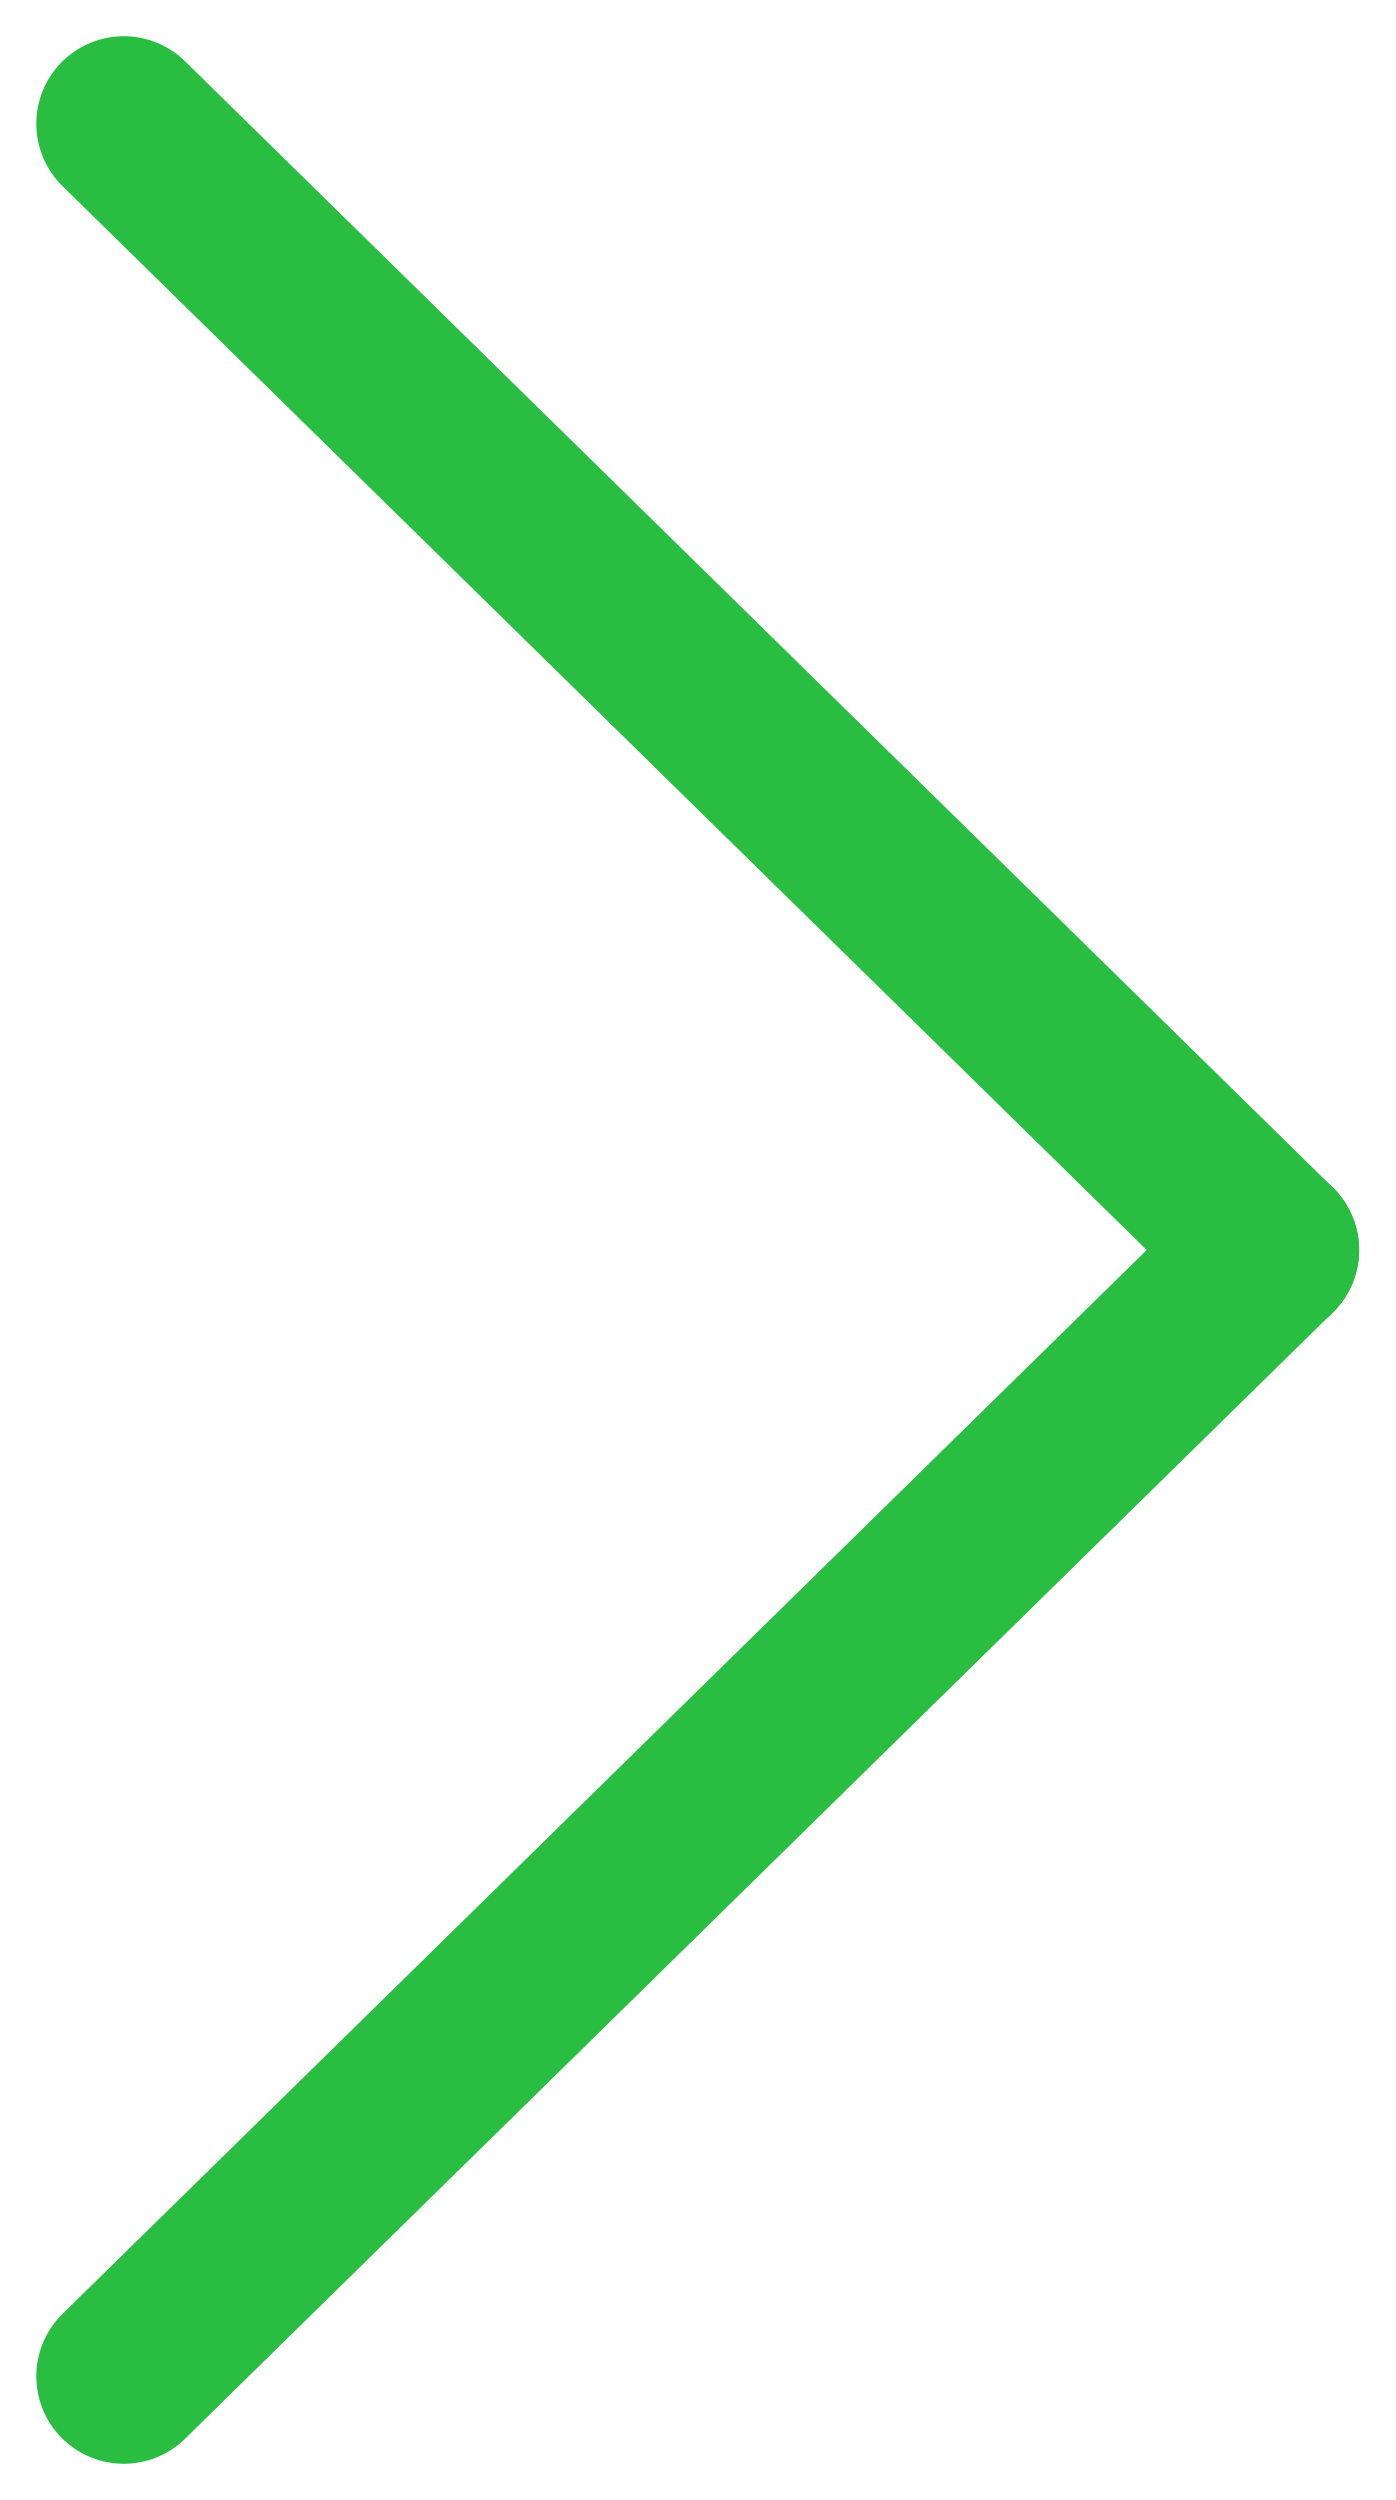
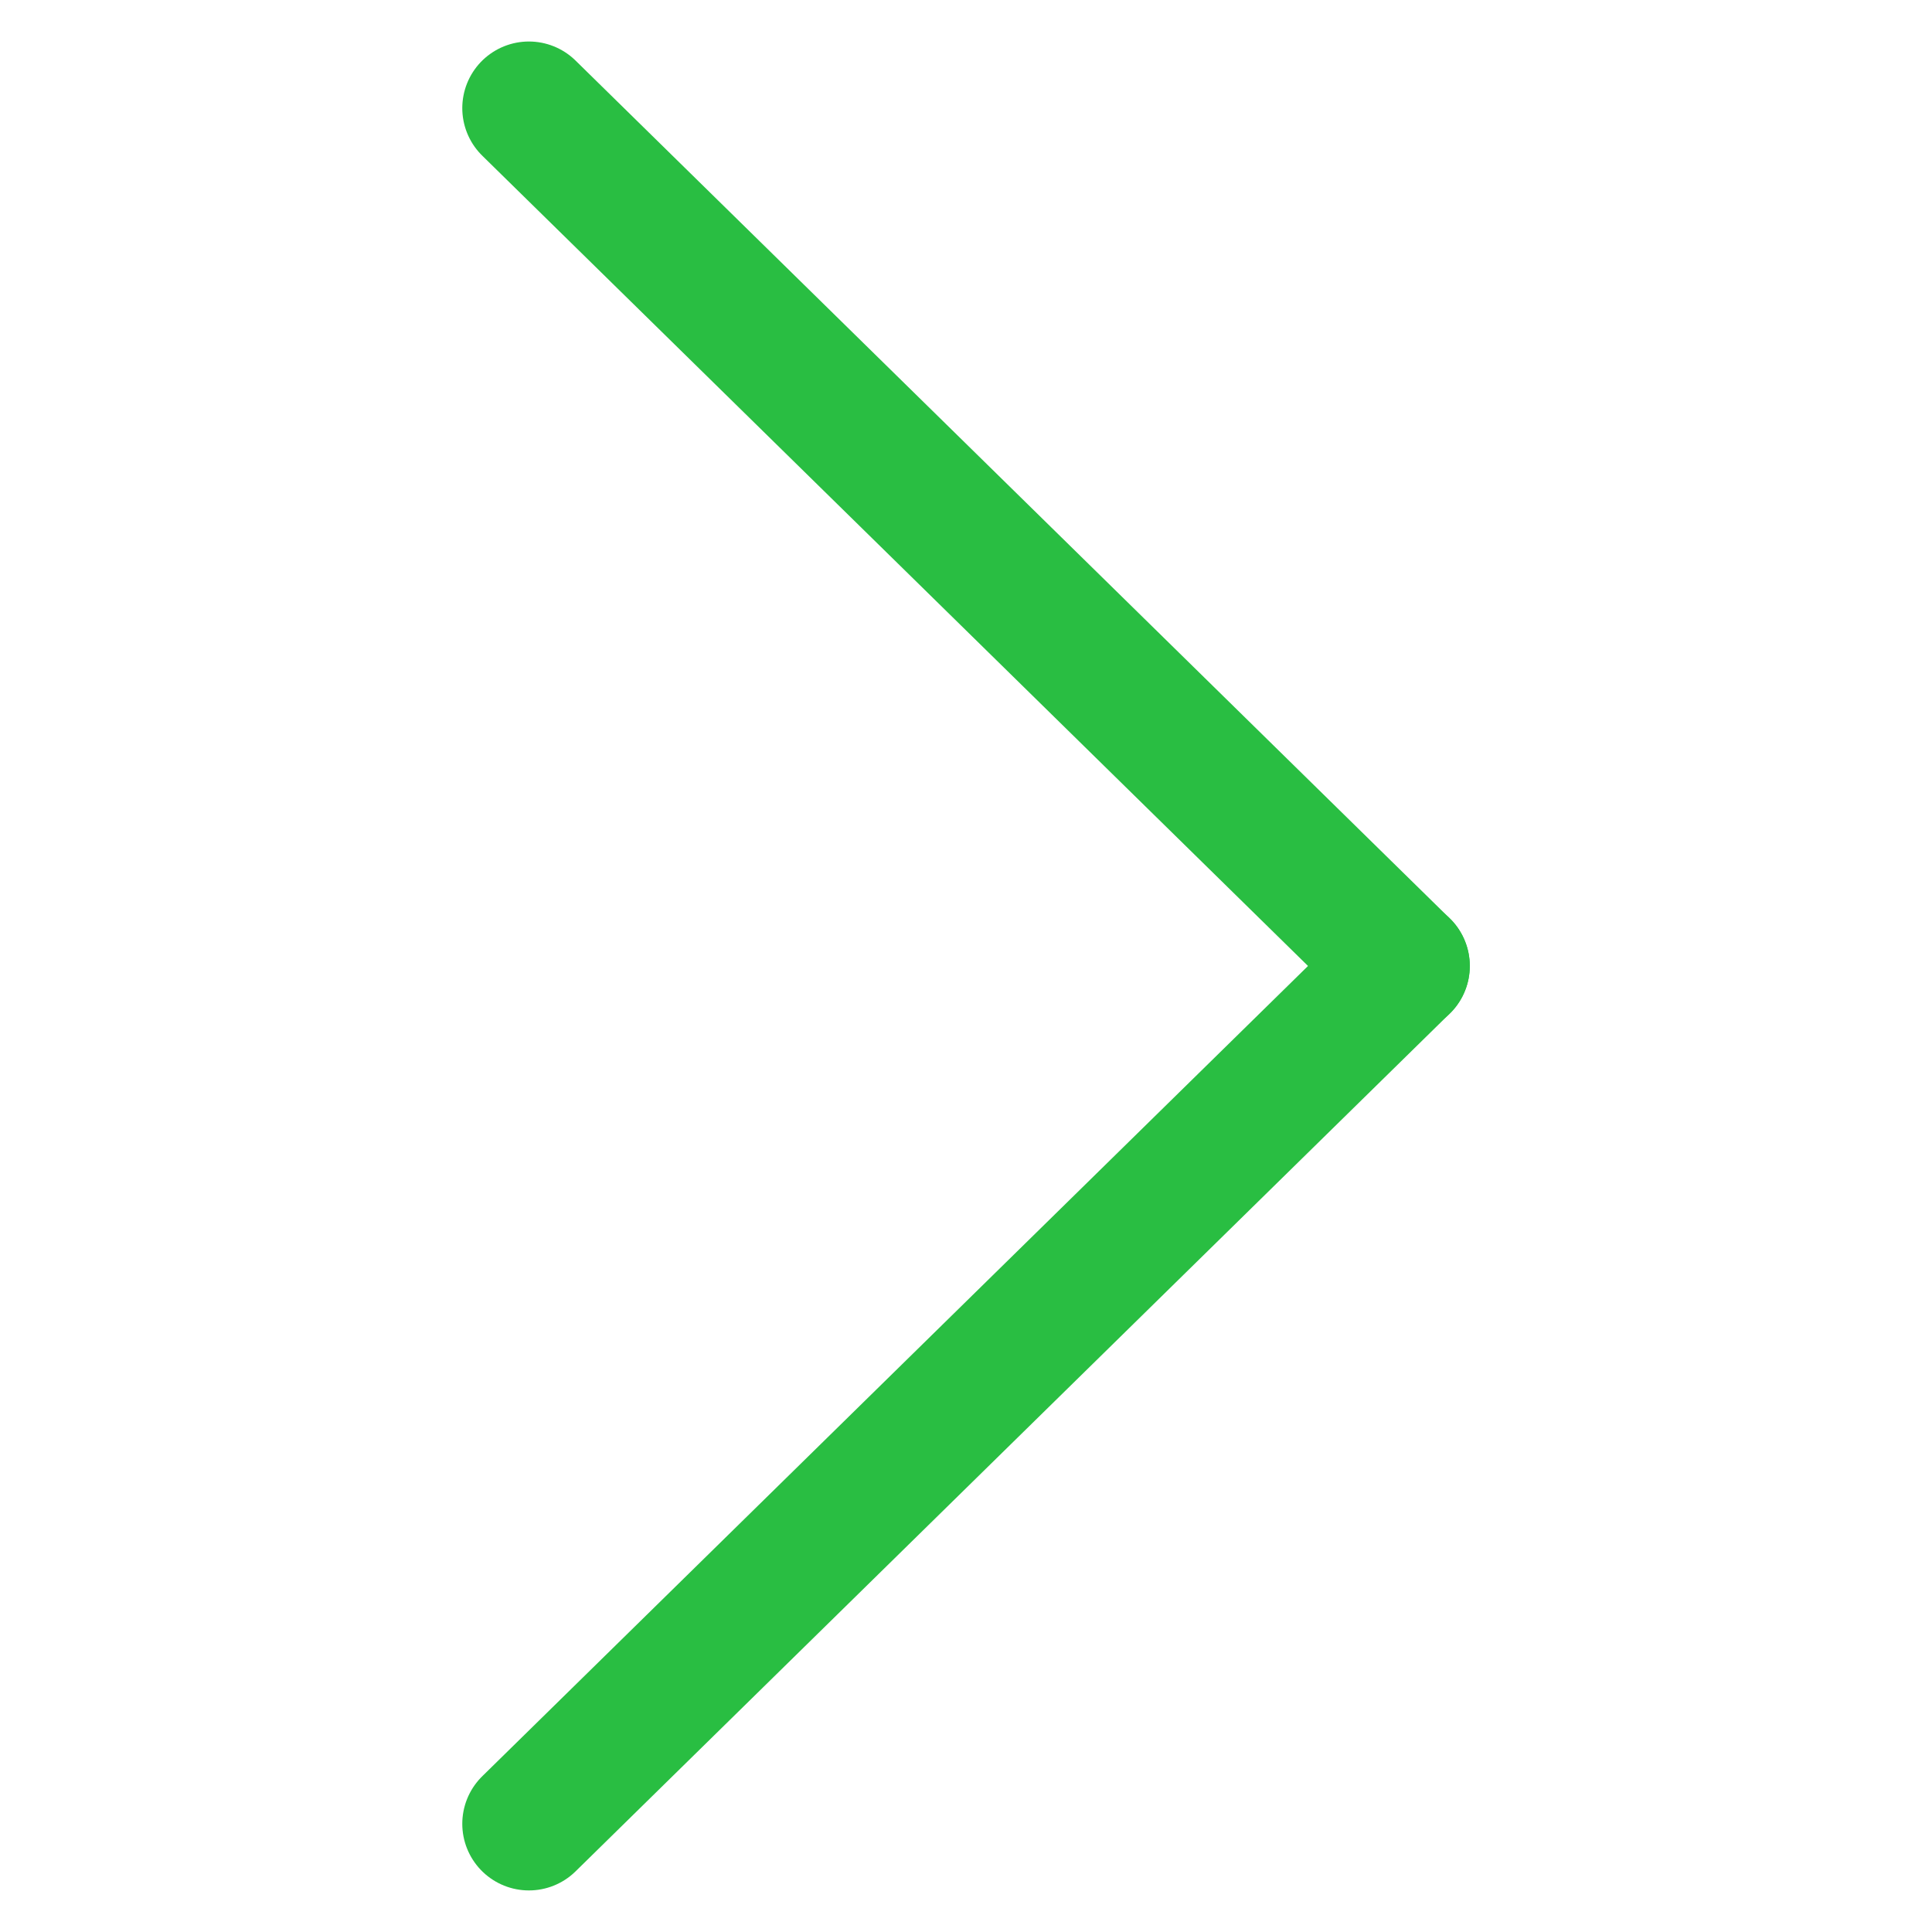
- <svg xmlns="http://www.w3.org/2000/svg" width="15.952" height="28.581" viewBox="0 0 15.952 28.581">
-   <g id="Group_9766" data-name="Group 9766" transform="translate(14.538 27.167) rotate(180)" opacity="0.97">
-     <g id="Group_5288" data-name="Group 5288" transform="translate(0 25.753) rotate(-90)">
-       <line id="Line_1322" data-name="Line 1322" x1="12.877" y2="13.123" fill="none" stroke="#23bc3d" stroke-linecap="round" stroke-width="2" />
-       <line id="Line_1323" data-name="Line 1323" x1="13.123" y2="12.877" transform="translate(25.753) rotate(90)" fill="none" stroke="#23bc3d" stroke-linecap="round" stroke-width="2" />
+ <svg xmlns="http://www.w3.org/2000/svg" version="1.1" id="Warstwa_1" x="0px" y="0px" viewBox="0 0 29 29" style="enable-background:new 0 0 29 29;" xml:space="preserve">
+   <style type="text/css">
+ 	.st0{opacity:0.97;}
+ 	.st1{fill:none;stroke:#23BC3D;stroke-width:2;stroke-linecap:round;}
+ </style>
+   <g id="Group_9766" transform="translate(14.538 27.167) rotate(180)" class="st0">
+     <g id="Group_5288" transform="translate(0 25.753) rotate(-90)">
+       <line id="Line_1322" class="st1" x1="13.086" y1="-6.524" x2="0.209" y2="6.599" />
+       <line id="Line_1323" class="st1" x1="25.962" y1="6.599" x2="13.085" y2="-6.524" />
    </g>
  </g>
</svg>
